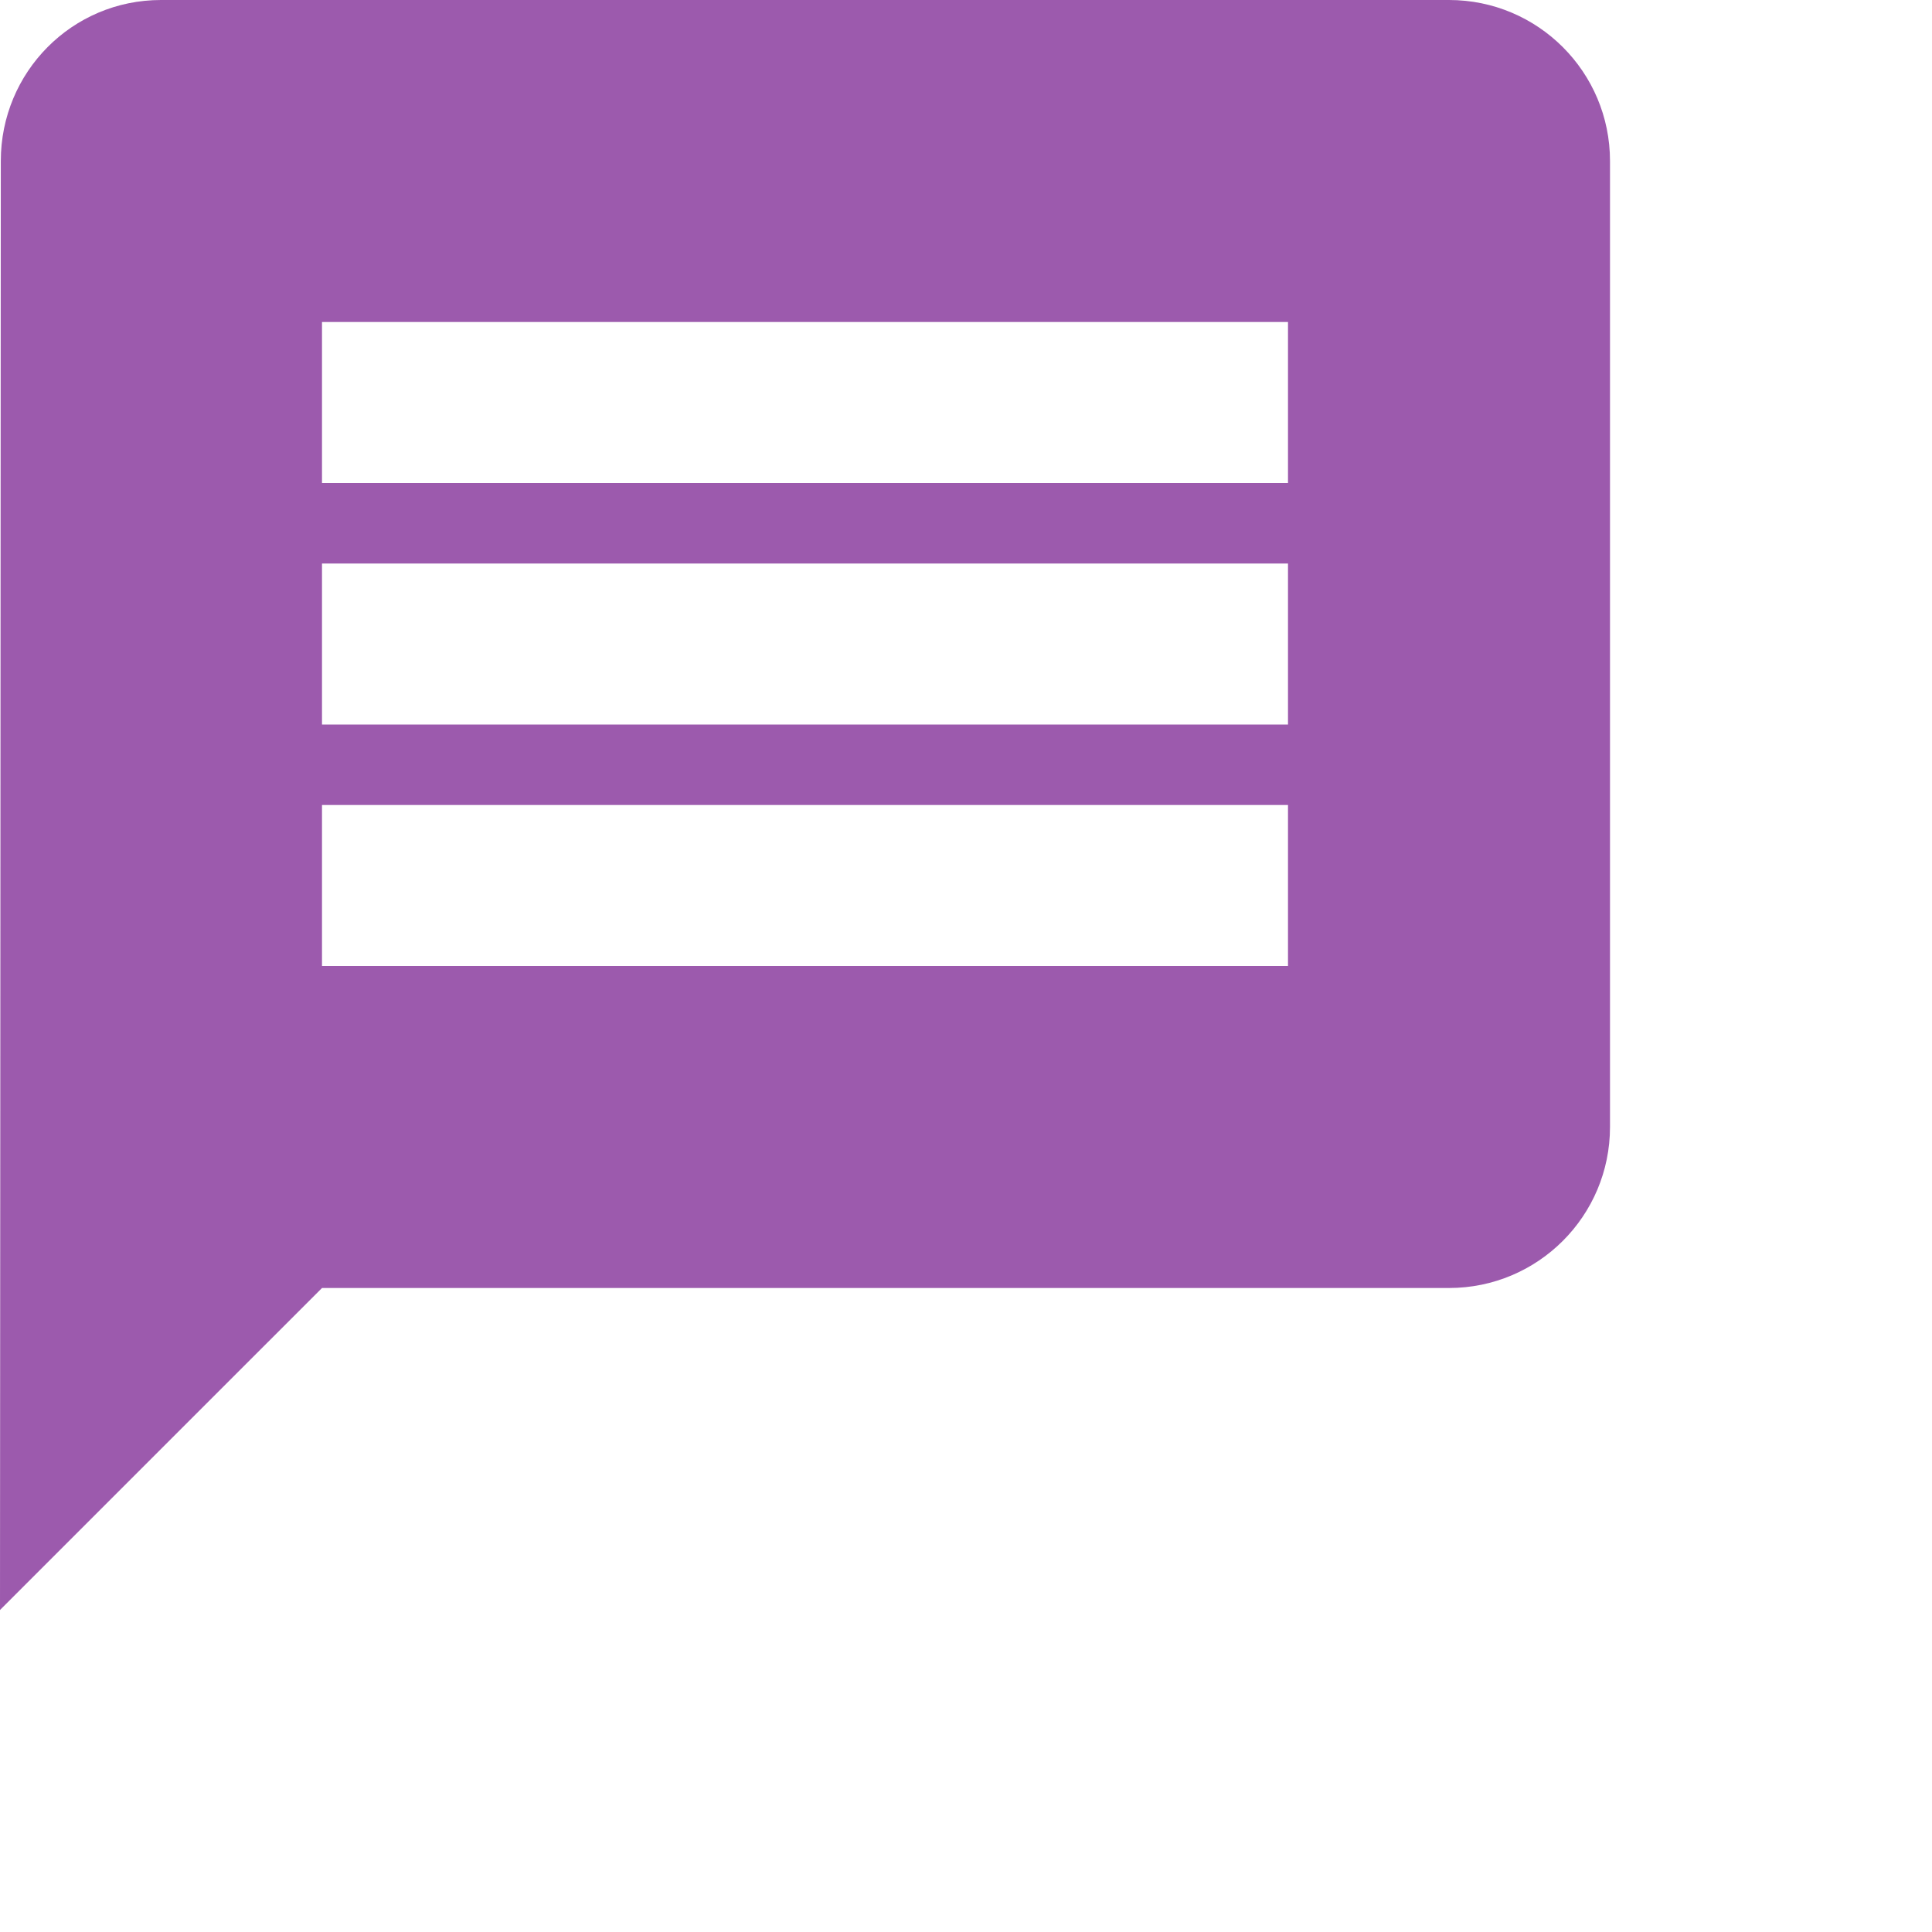
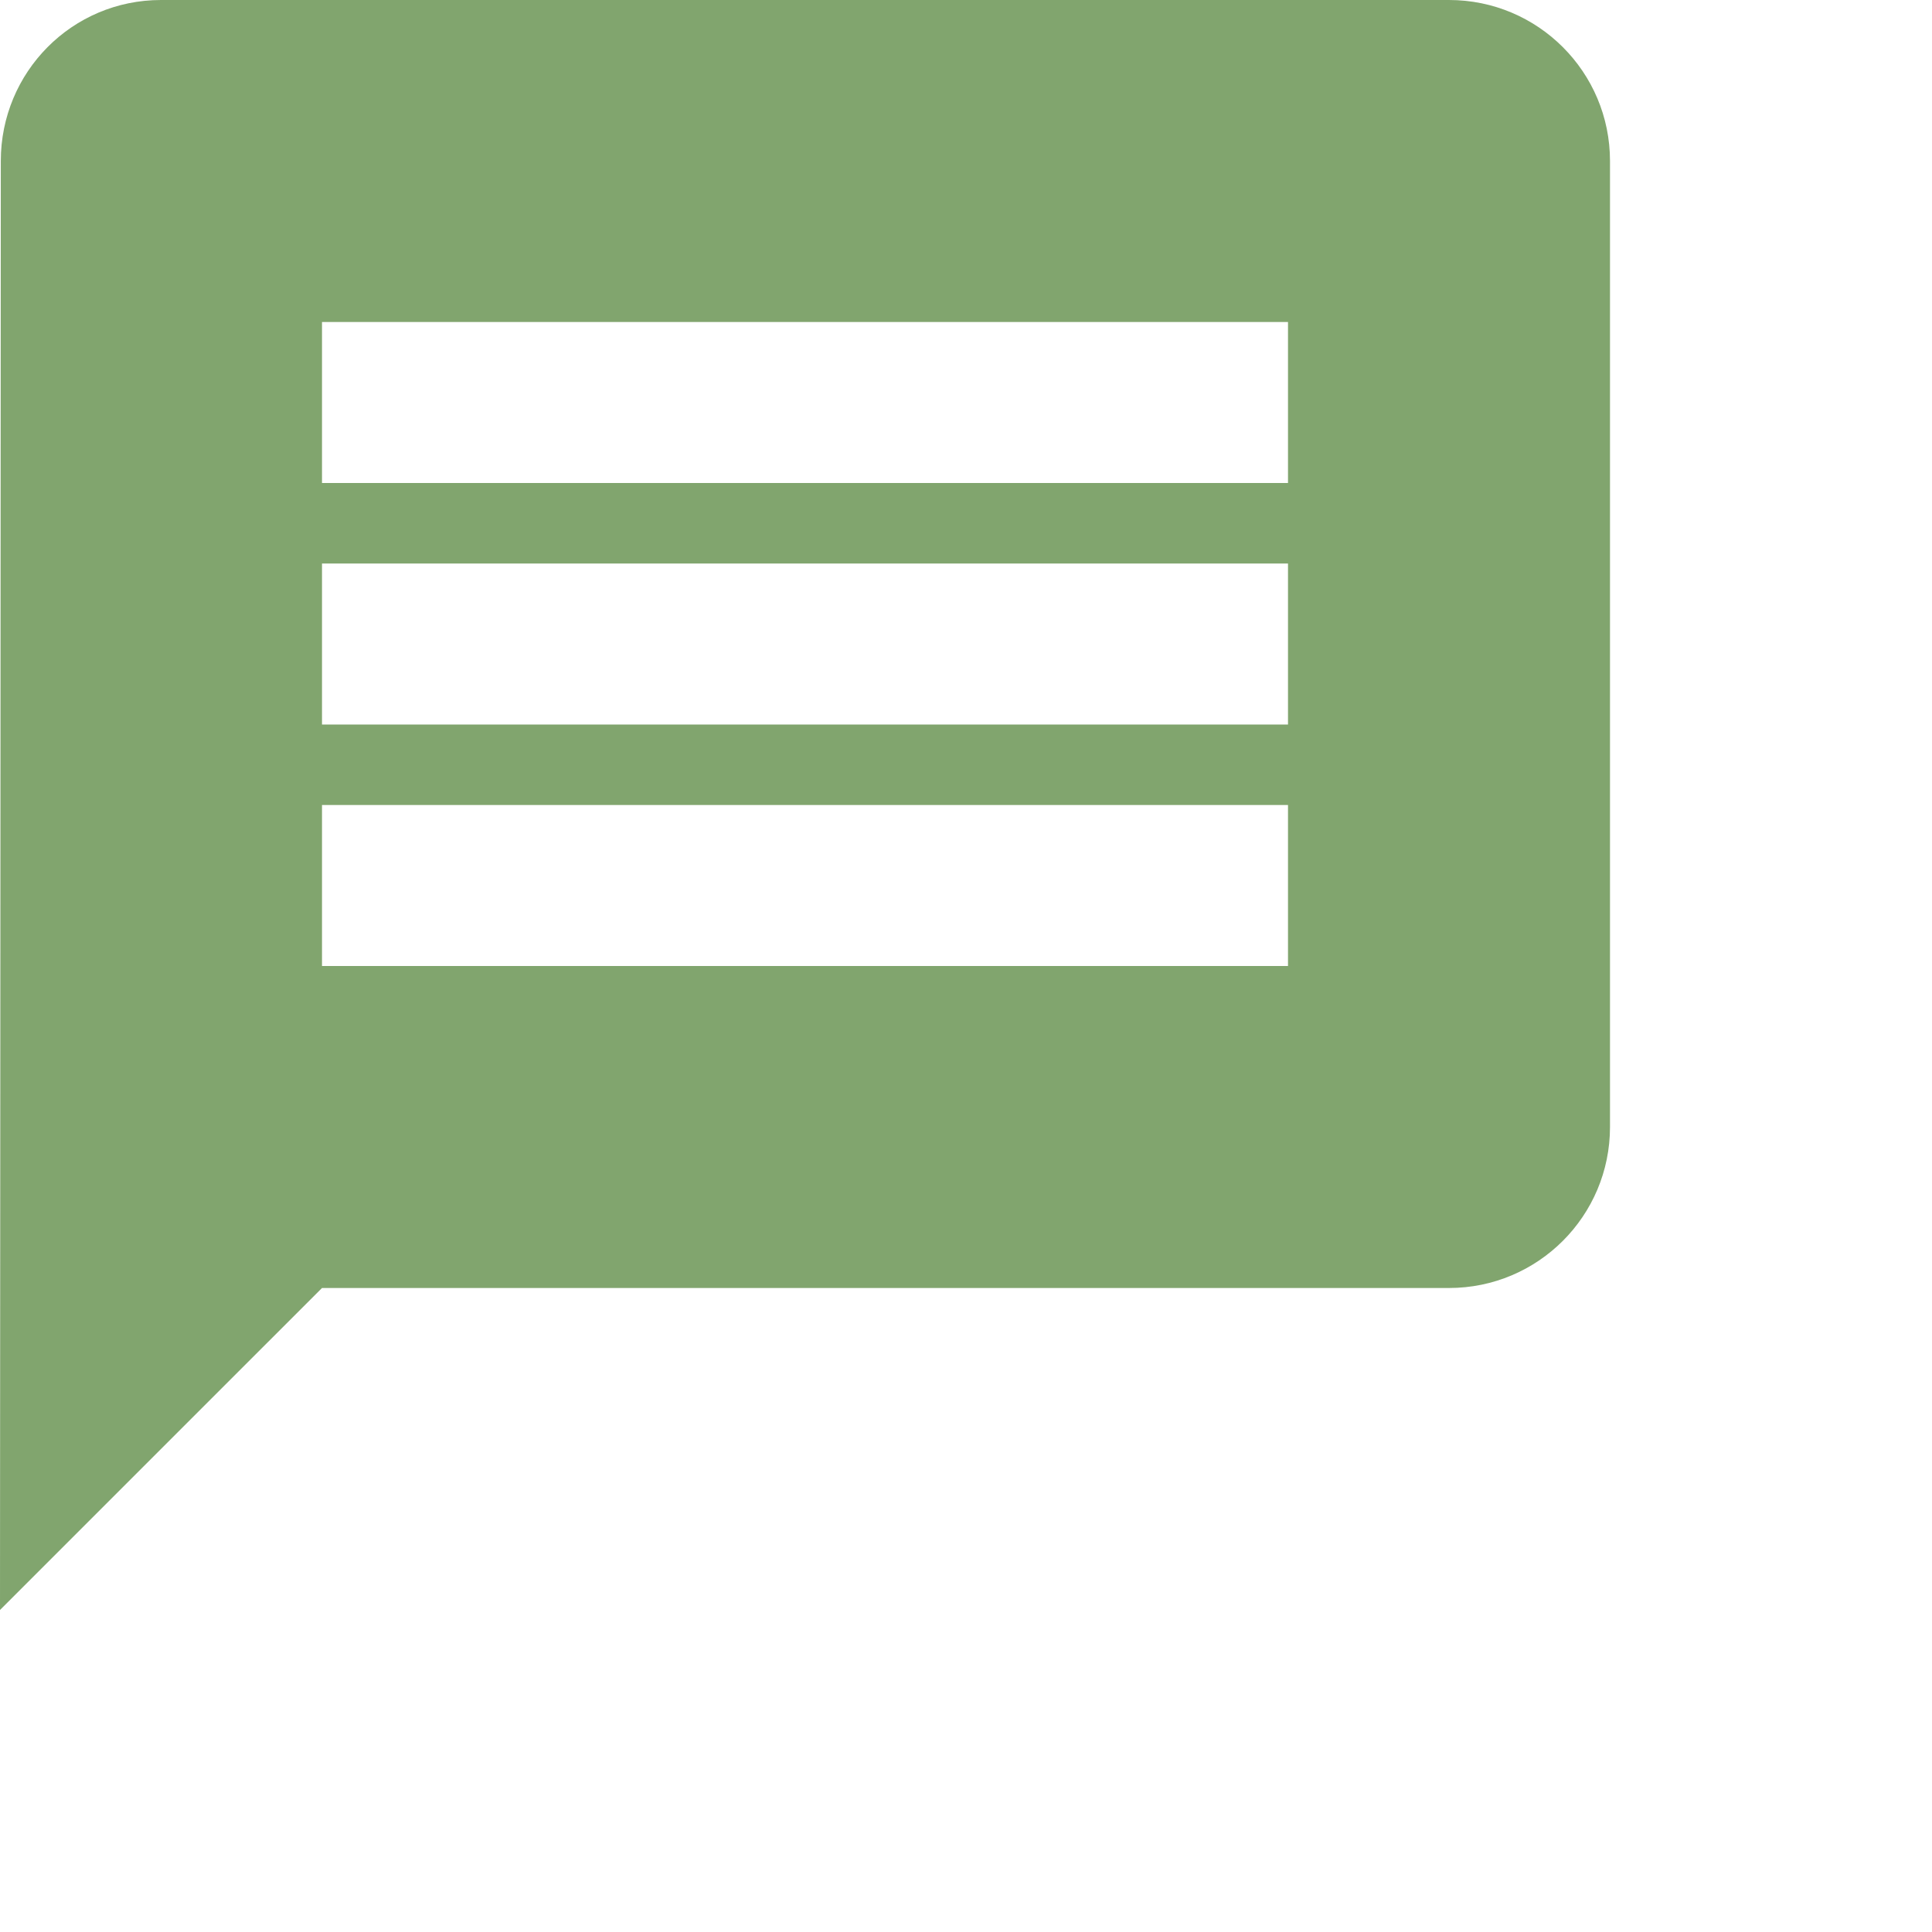
- <svg fill="#9c5aad" viewBox="0 0 48 48">
+ <svg fill="#81A56E" viewBox="0 0 48 48">
  <path d="m36 0h-32c-2.21 0-3.98 1.79-3.98 4l-.02 36 8-8h28c2.21 0 4-1.79 4-4v-24c0-2.21-1.79-4-4-4m-4 24h-24v-4h24v4zm0-6h-24v-4h24v4m0-6h-24v-4h24v4" />
</svg>
